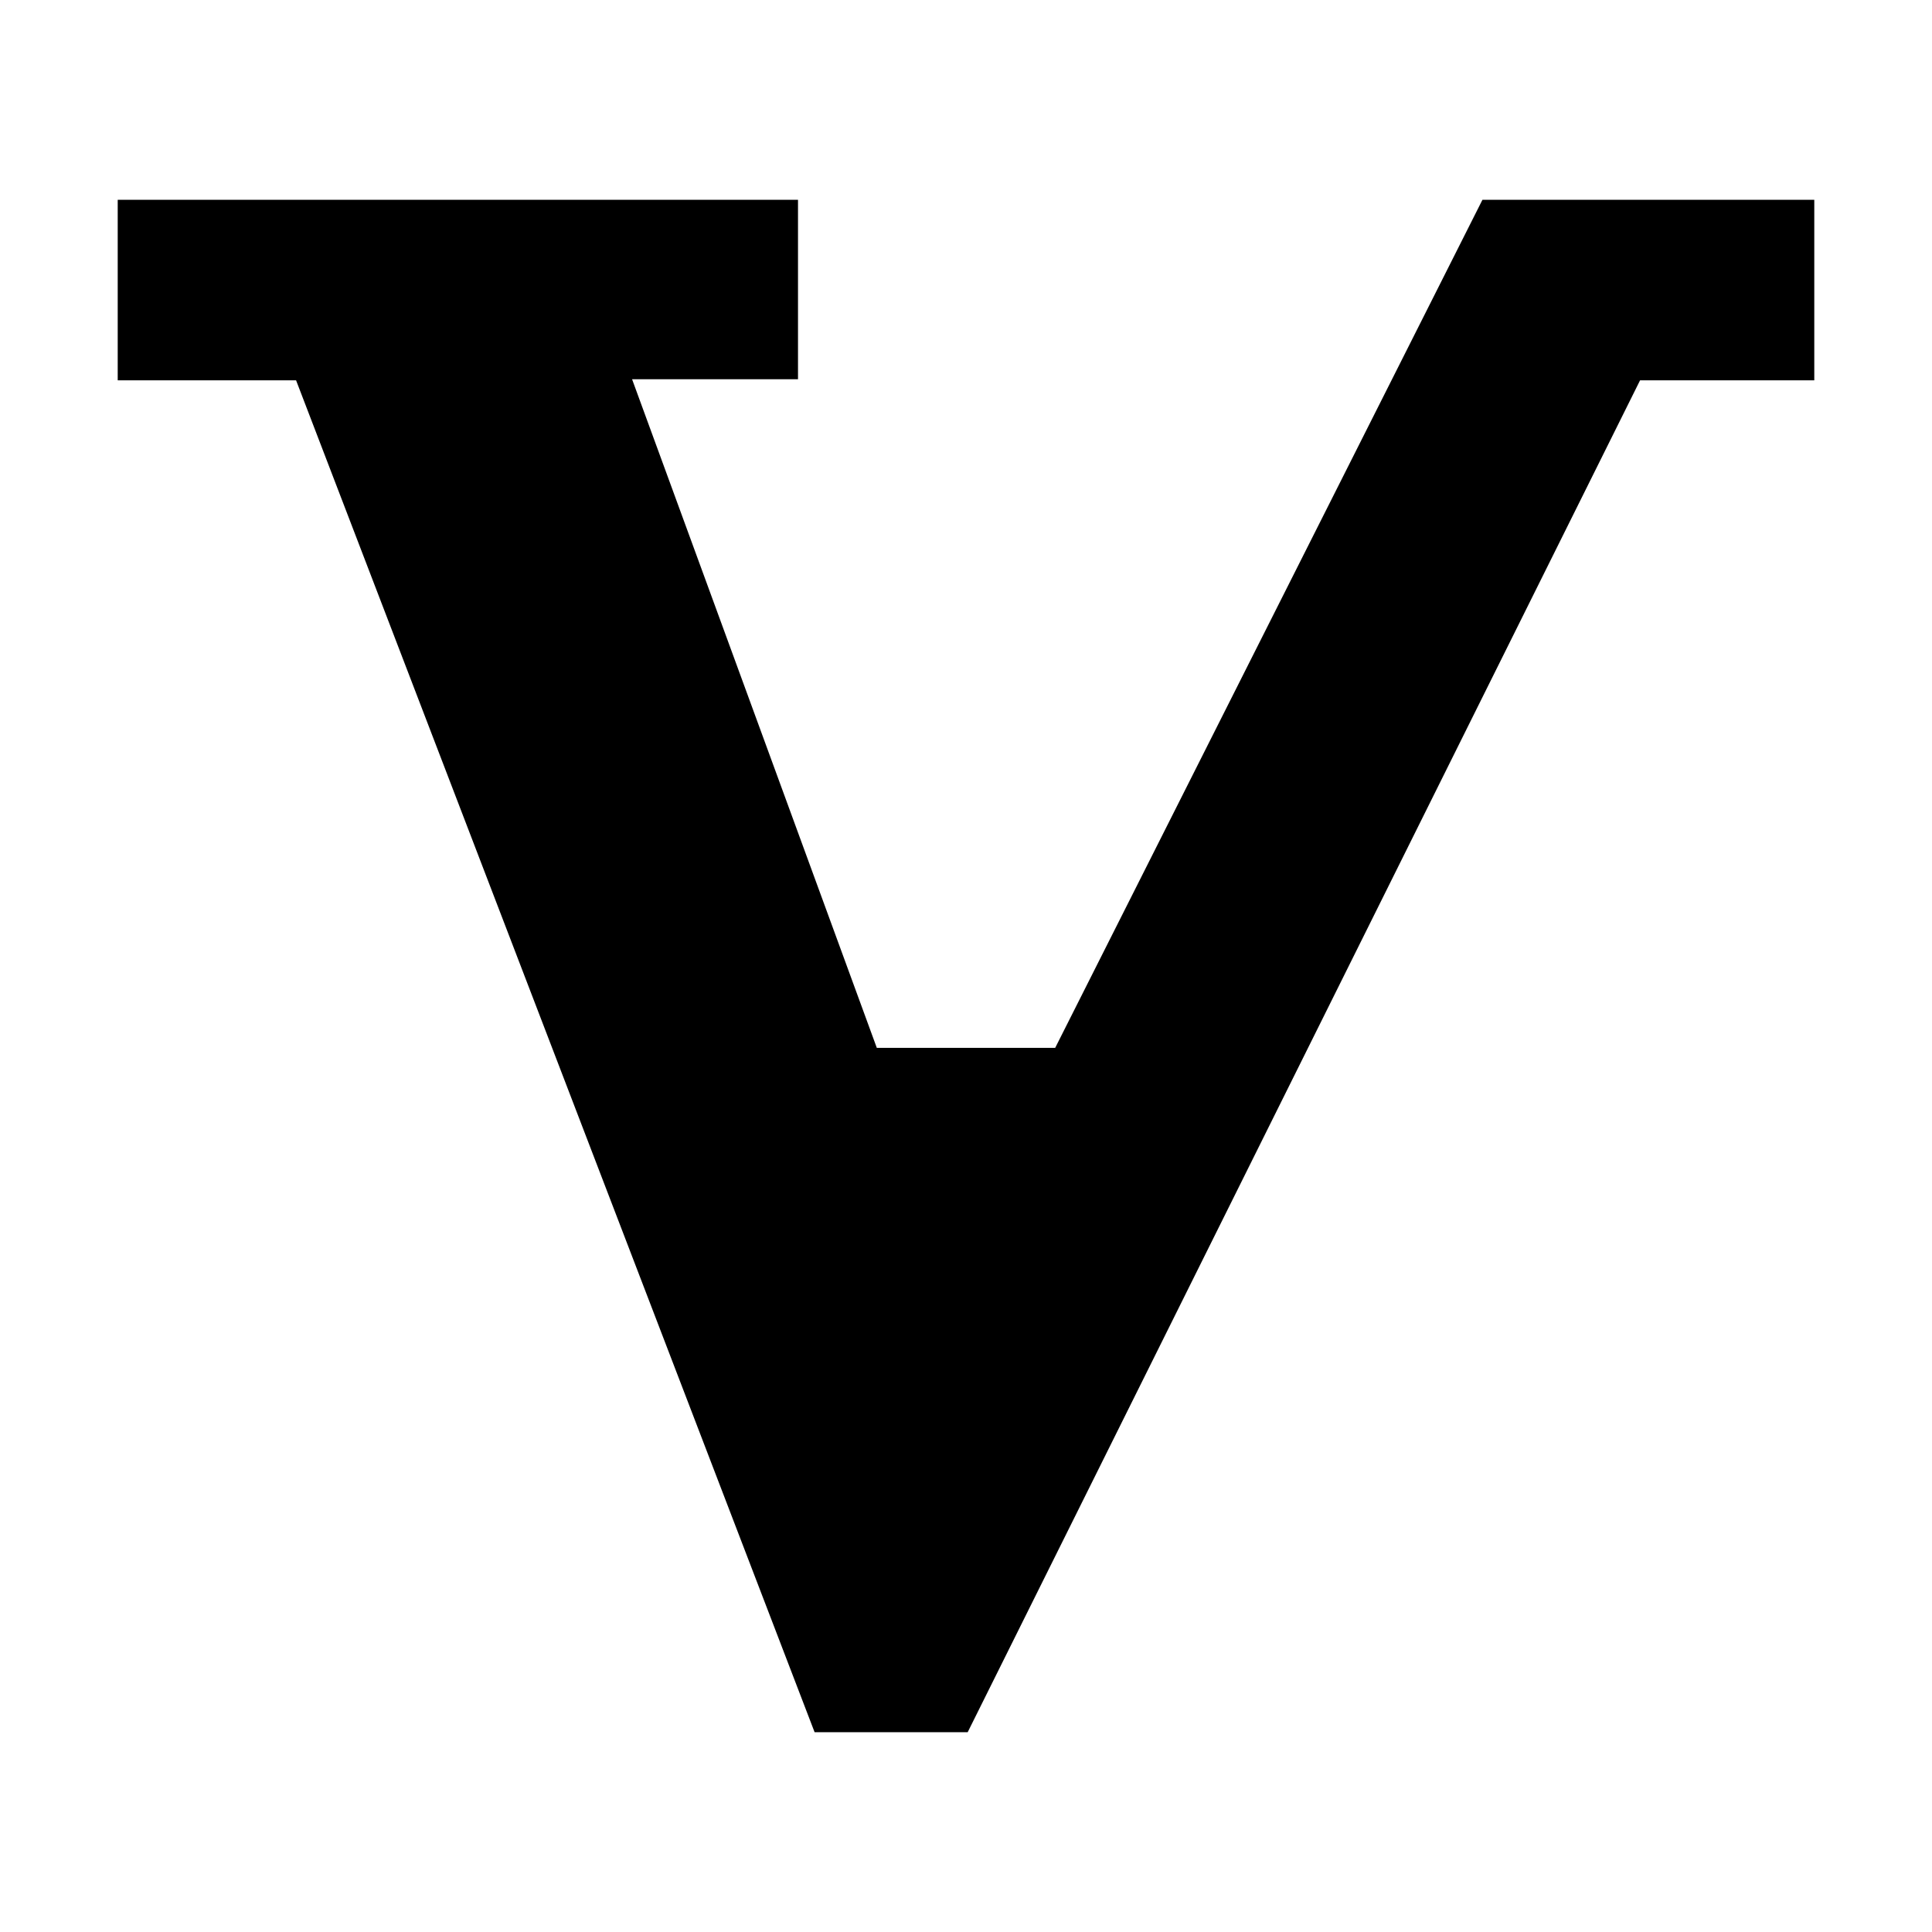
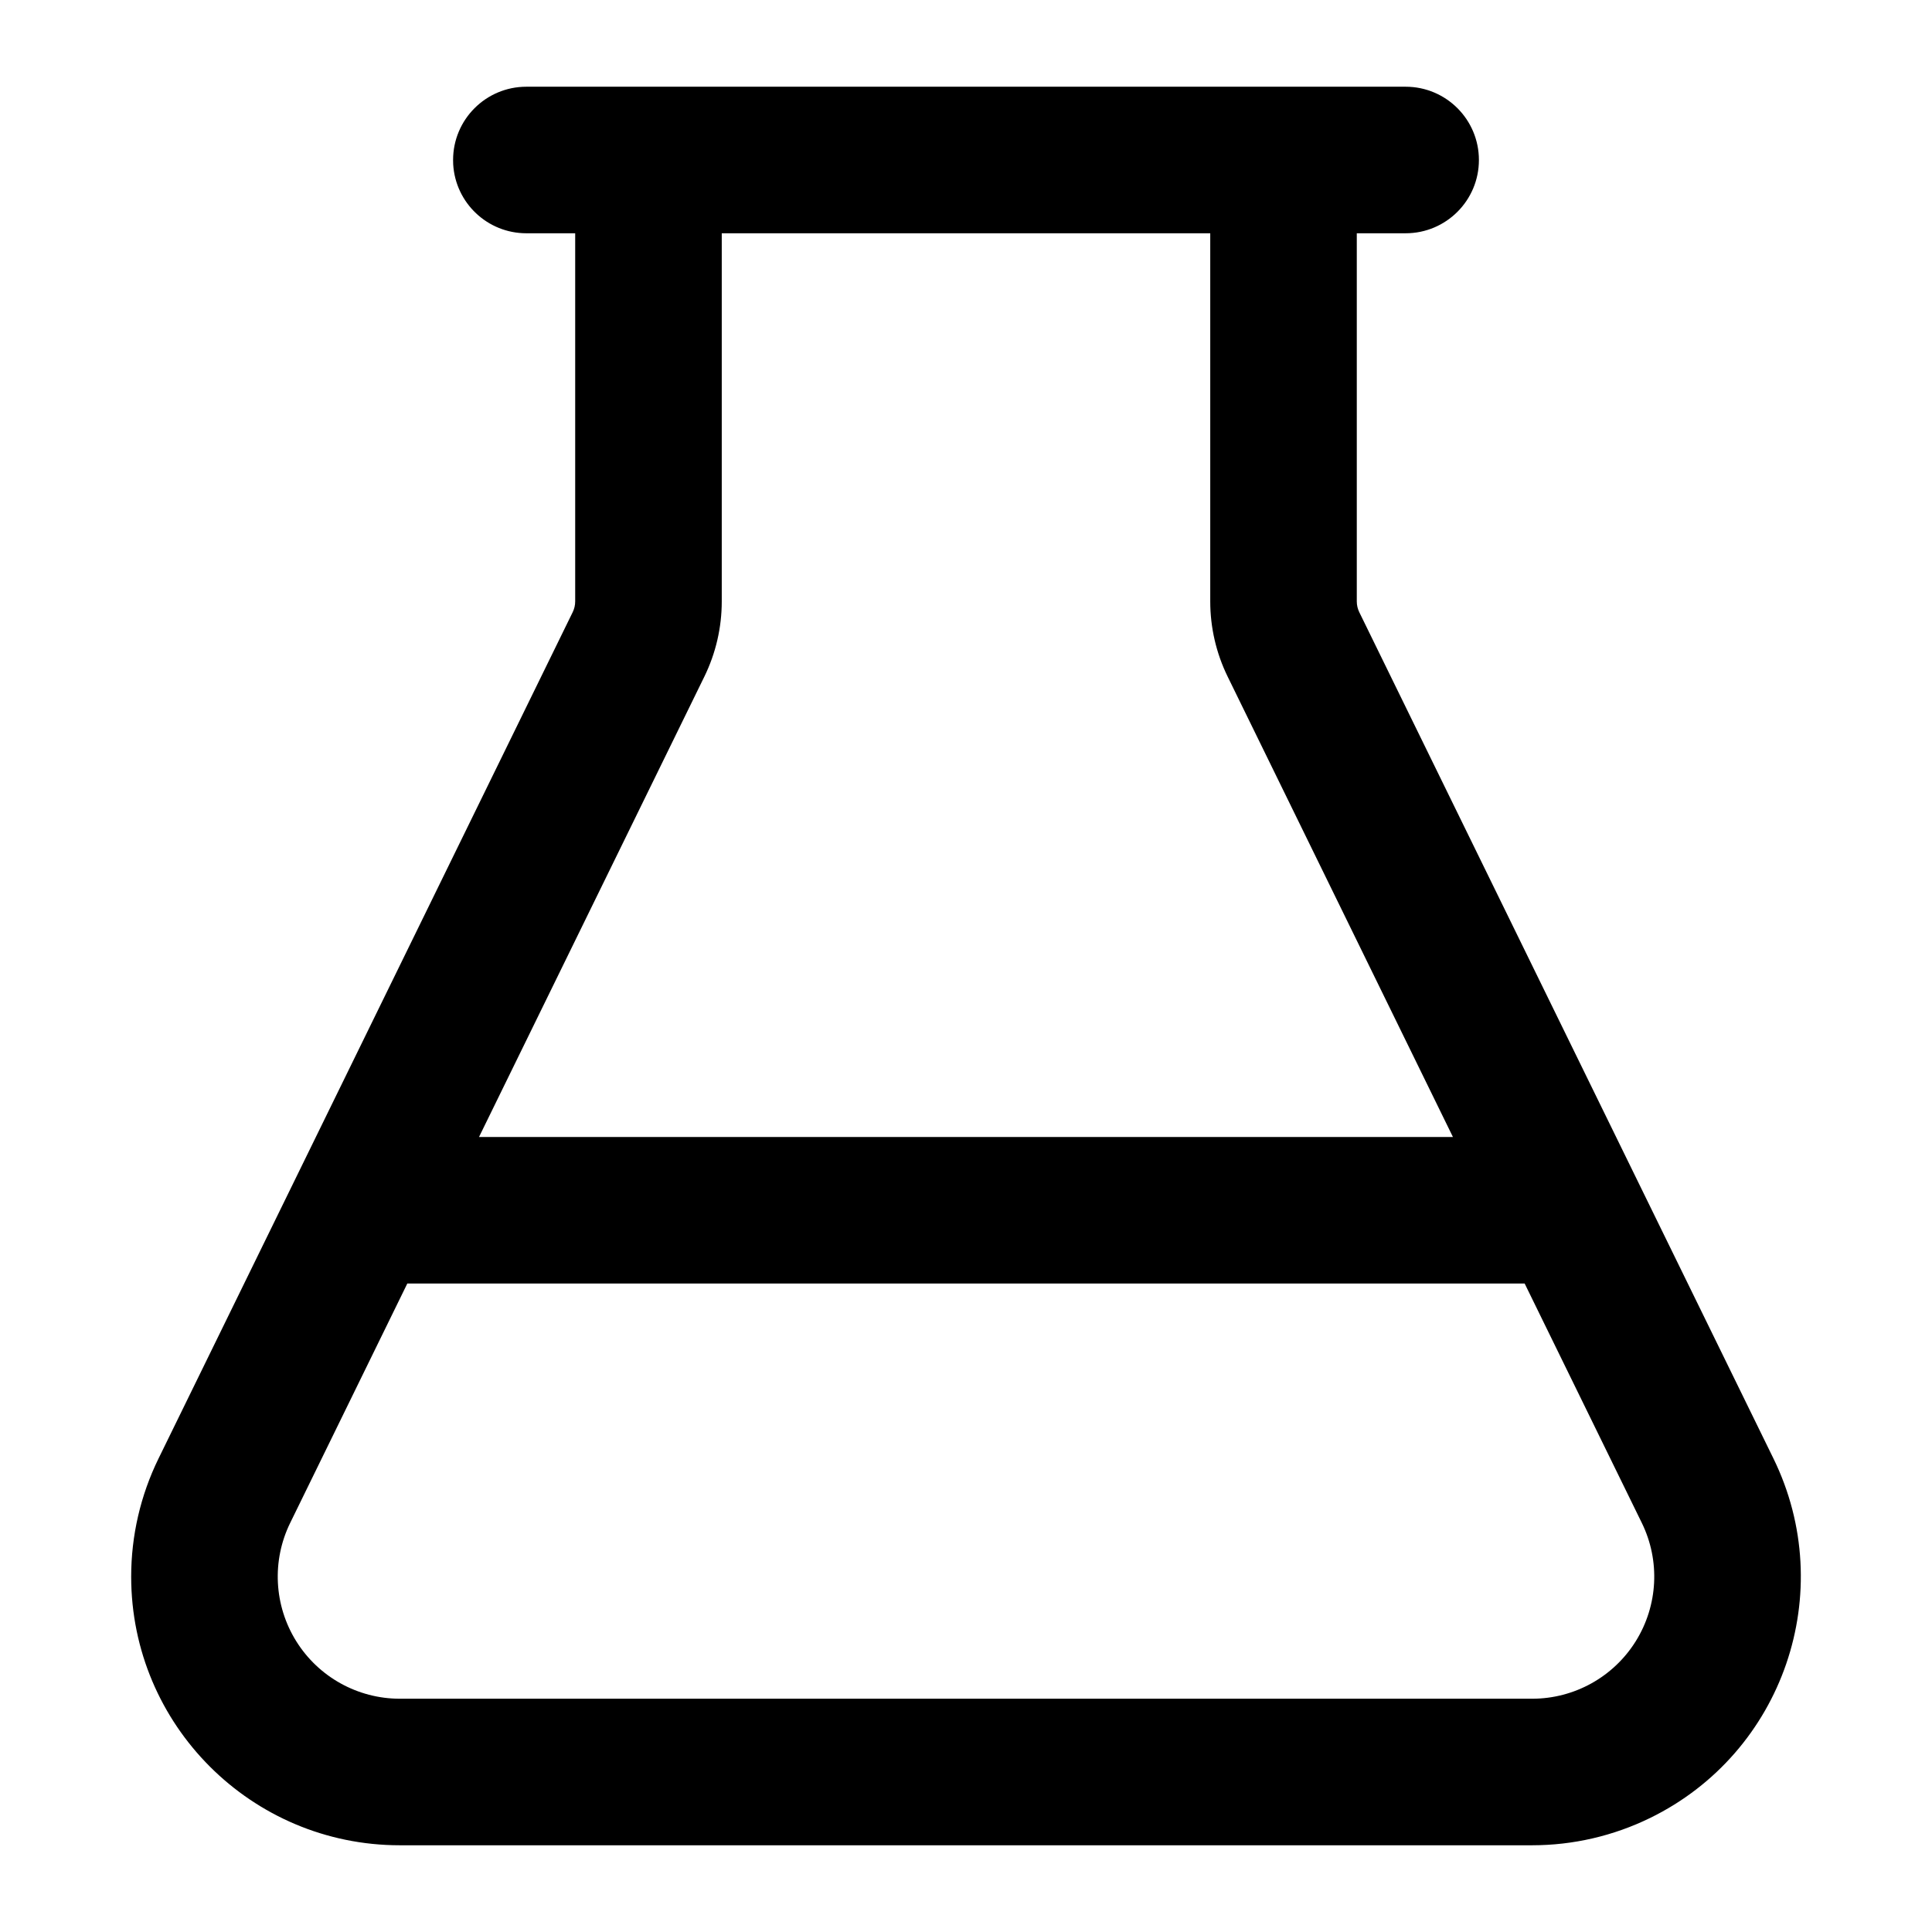
- <svg xmlns="http://www.w3.org/2000/svg" t="1598945463062" class="icon" viewBox="0 0 1024 1024" version="1.1" p-id="1186" width="500" height="500">
+ <svg xmlns="http://www.w3.org/2000/svg" t="1599706750123" class="icon" viewBox="0 0 1024 1024" version="1.1" p-id="2559" width="200" height="200">
  <defs>
-     <style type="text/css">@font-face { font-family: element-icons; src: url("chrome-extension://moombeodfomdpjnpocobemoiaemednkg/fonts/element-icons.woff") format("woff"), url("chrome-extension://moombeodfomdpjnpocobemoiaemednkg/fonts/element-icons.ttf ") format("truetype"); }
- </style>
+     <style type="text/css" />
  </defs>
-   <path d="M32 0v1024" p-id="1187" />
-   <path d="M64 0v1024" p-id="1188" />
-   <path d="M96 0v1024" p-id="1189" />
-   <path d="M128 0v1024" p-id="1190" />
-   <path d="M160 0v1024" p-id="1191" />
-   <path d="M192 0v1024" p-id="1192" />
-   <path d="M224 0v1024" p-id="1193" />
-   <path d="M256 0v1024" p-id="1194" />
-   <path d="M288 0v1024" p-id="1195" />
-   <path d="M320 0v1024" p-id="1196" />
-   <path d="M352 0v1024" p-id="1197" />
-   <path d="M384 0v1024" p-id="1198" />
-   <path d="M416 0v1024" p-id="1199" />
-   <path d="M448 0v1024" p-id="1200" />
-   <path d="M480 0v1024" p-id="1201" />
-   <path d="M512 0v1024" p-id="1202" />
-   <path d="M544 0v1024" p-id="1203" />
-   <path d="M576 0v1024" p-id="1204" />
-   <path d="M608 0v1024" p-id="1205" />
-   <path d="M640 0v1024" p-id="1206" />
-   <path d="M672 0v1024" p-id="1207" />
-   <path d="M704 0v1024" p-id="1208" />
-   <path d="M736 0v1024" p-id="1209" />
-   <path d="M768 0v1024" p-id="1210" />
-   <path d="M800 0v1024" p-id="1211" />
-   <path d="M832 0v1024" p-id="1212" />
-   <path d="M864 0v1024" p-id="1213" />
-   <path d="M896 0v1024" p-id="1214" />
-   <path d="M928 0v1024" p-id="1215" />
-   <path d="M960 0v1024" p-id="1216" />
-   <path d="M992 0v1024M0 32h1024" p-id="1217" />
-   <path d="M0 64h1024" p-id="1218" />
-   <path d="M0 96h1024" p-id="1219" />
-   <path d="M0 128h1024" p-id="1220" />
-   <path d="M0 160h1024" p-id="1221" />
-   <path d="M0 192h1024" p-id="1222" />
-   <path d="M0 224h1024" p-id="1223" />
-   <path d="M0 256h1024" p-id="1224" />
-   <path d="M0 288h1024" p-id="1225" />
-   <path d="M0 320h1024" p-id="1226" />
-   <path d="M0 352h1024" p-id="1227" />
-   <path d="M0 384h1024" p-id="1228" />
-   <path d="M0 416h1024" p-id="1229" />
-   <path d="M0 448h1024" p-id="1230" />
-   <path d="M0 480h1024" p-id="1231" />
-   <path d="M0 512h1024" p-id="1232" />
-   <path d="M0 544h1024" p-id="1233" />
-   <path d="M0 576h1024" p-id="1234" />
-   <path d="M0 608h1024" p-id="1235" />
-   <path d="M0 640h1024" p-id="1236" />
-   <path d="M0 672h1024" p-id="1237" />
-   <path d="M0 704h1024" p-id="1238" />
-   <path d="M0 736h1024" p-id="1239" />
-   <path d="M0 768h1024" p-id="1240" />
-   <path d="M0 800h1024" p-id="1241" />
-   <path d="M0 832h1024" p-id="1242" />
-   <path d="M0 864h1024" p-id="1243" />
-   <path d="M0 896h1024" p-id="1244" />
-   <path d="M0 928h1024" p-id="1245" />
-   <path d="M0 960h1024" p-id="1246" />
-   <path d="M0 992h1024" p-id="1247" />
-   <path d="M62.39 105.9h360.566v95.102h-87.942l129.716 354.39h94.54L785.722 105.902h175.886v95.682h-92.34L512.896 918.098h-81.144L156.93 201.584h-94.54z" p-id="1248" />
+   <path d="M745.017 45.966a38.836 38.836 0 0 1 0 77.673h-25.89v195.138a12.945 12.945 0 0 0 1.32 5.696L939.96 773.031c34.565 70.656 5.321 155.94-65.309 190.504a142.4 142.4 0 0 1-62.591 14.499H211.926c-78.643 0-142.4-63.756-142.4-142.4a142.4 142.4 0 0 1 14.5-62.59L303.54 324.46a12.945 12.945 0 0 0 1.32-5.696V123.64h-25.89a38.836 38.836 0 0 1-38.772-36.558l-0.052-2.279a38.836 38.836 0 0 1 38.836-38.836z m63.07 634.324h-592.2l-62.086 126.89a64.727 64.727 0 0 0 58.138 93.181h600.135a64.727 64.727 0 0 0 58.125-93.18l-62.1-126.891zM641.454 123.639H382.546v195.138a90.618 90.618 0 0 1-9.217 39.833L253.895 602.618h516.184l-119.408-244.02a90.618 90.618 0 0 1-9.217-39.808V123.64z" p-id="2560" />
</svg>
